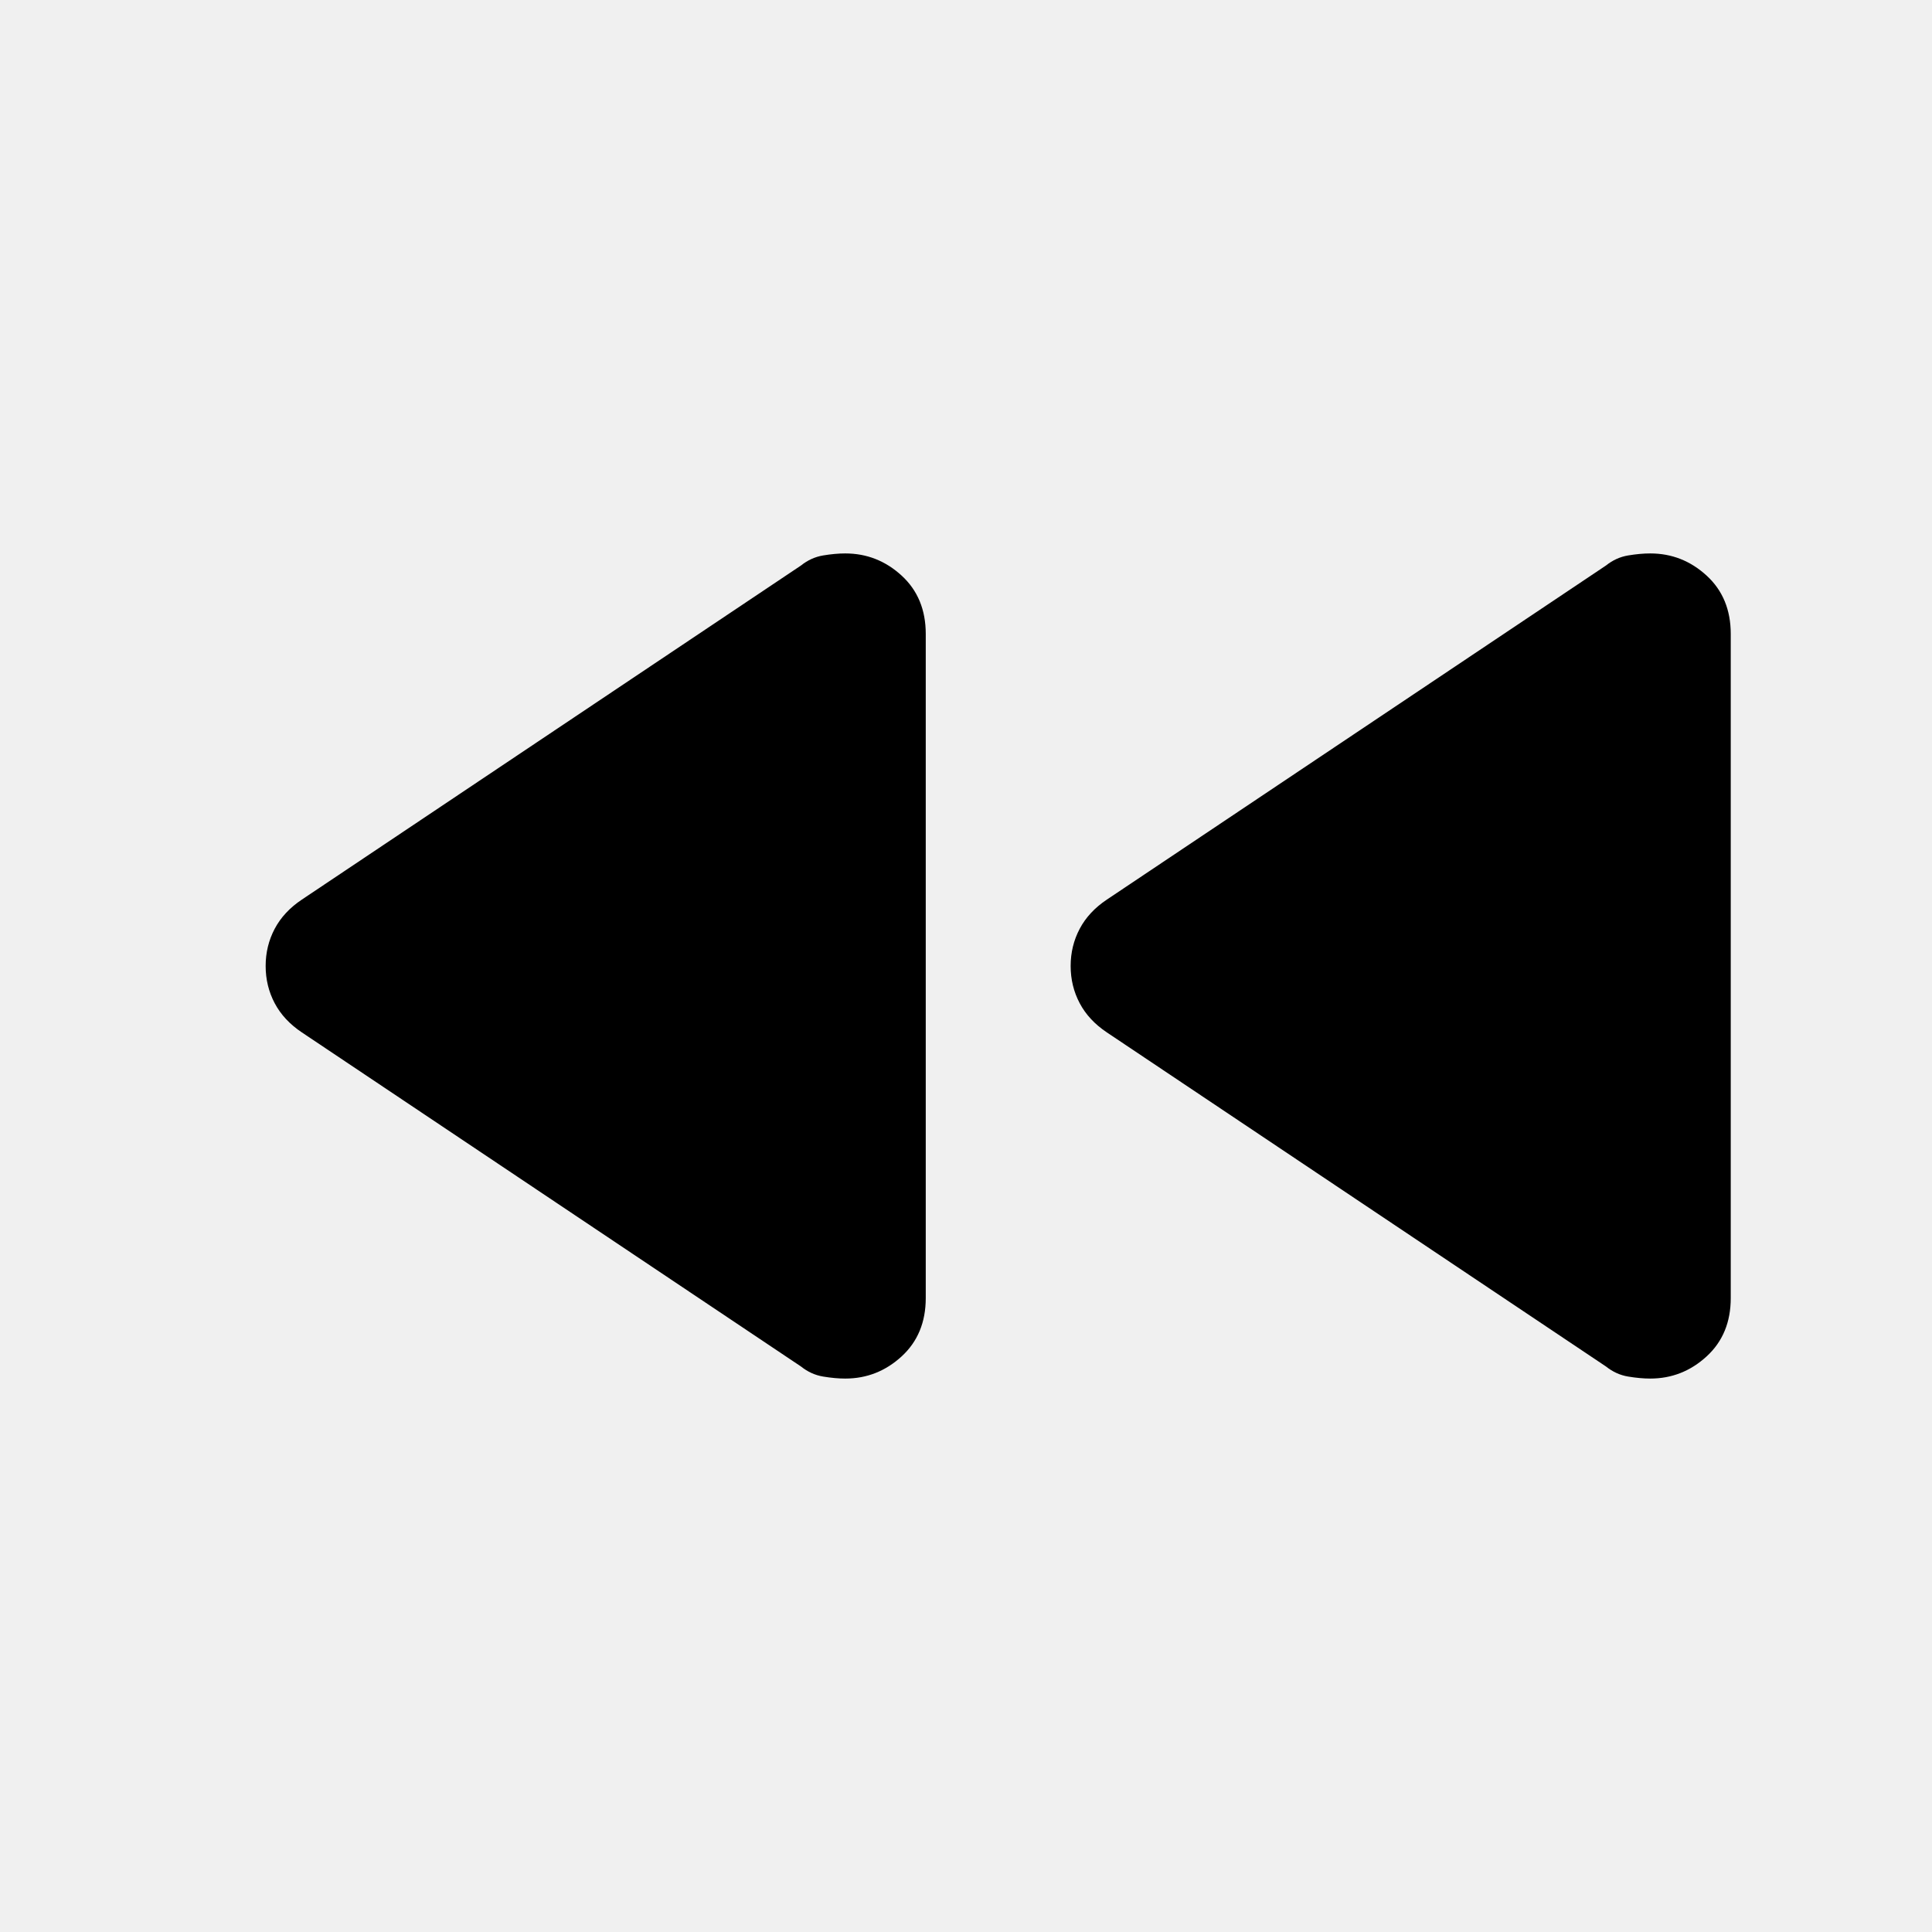
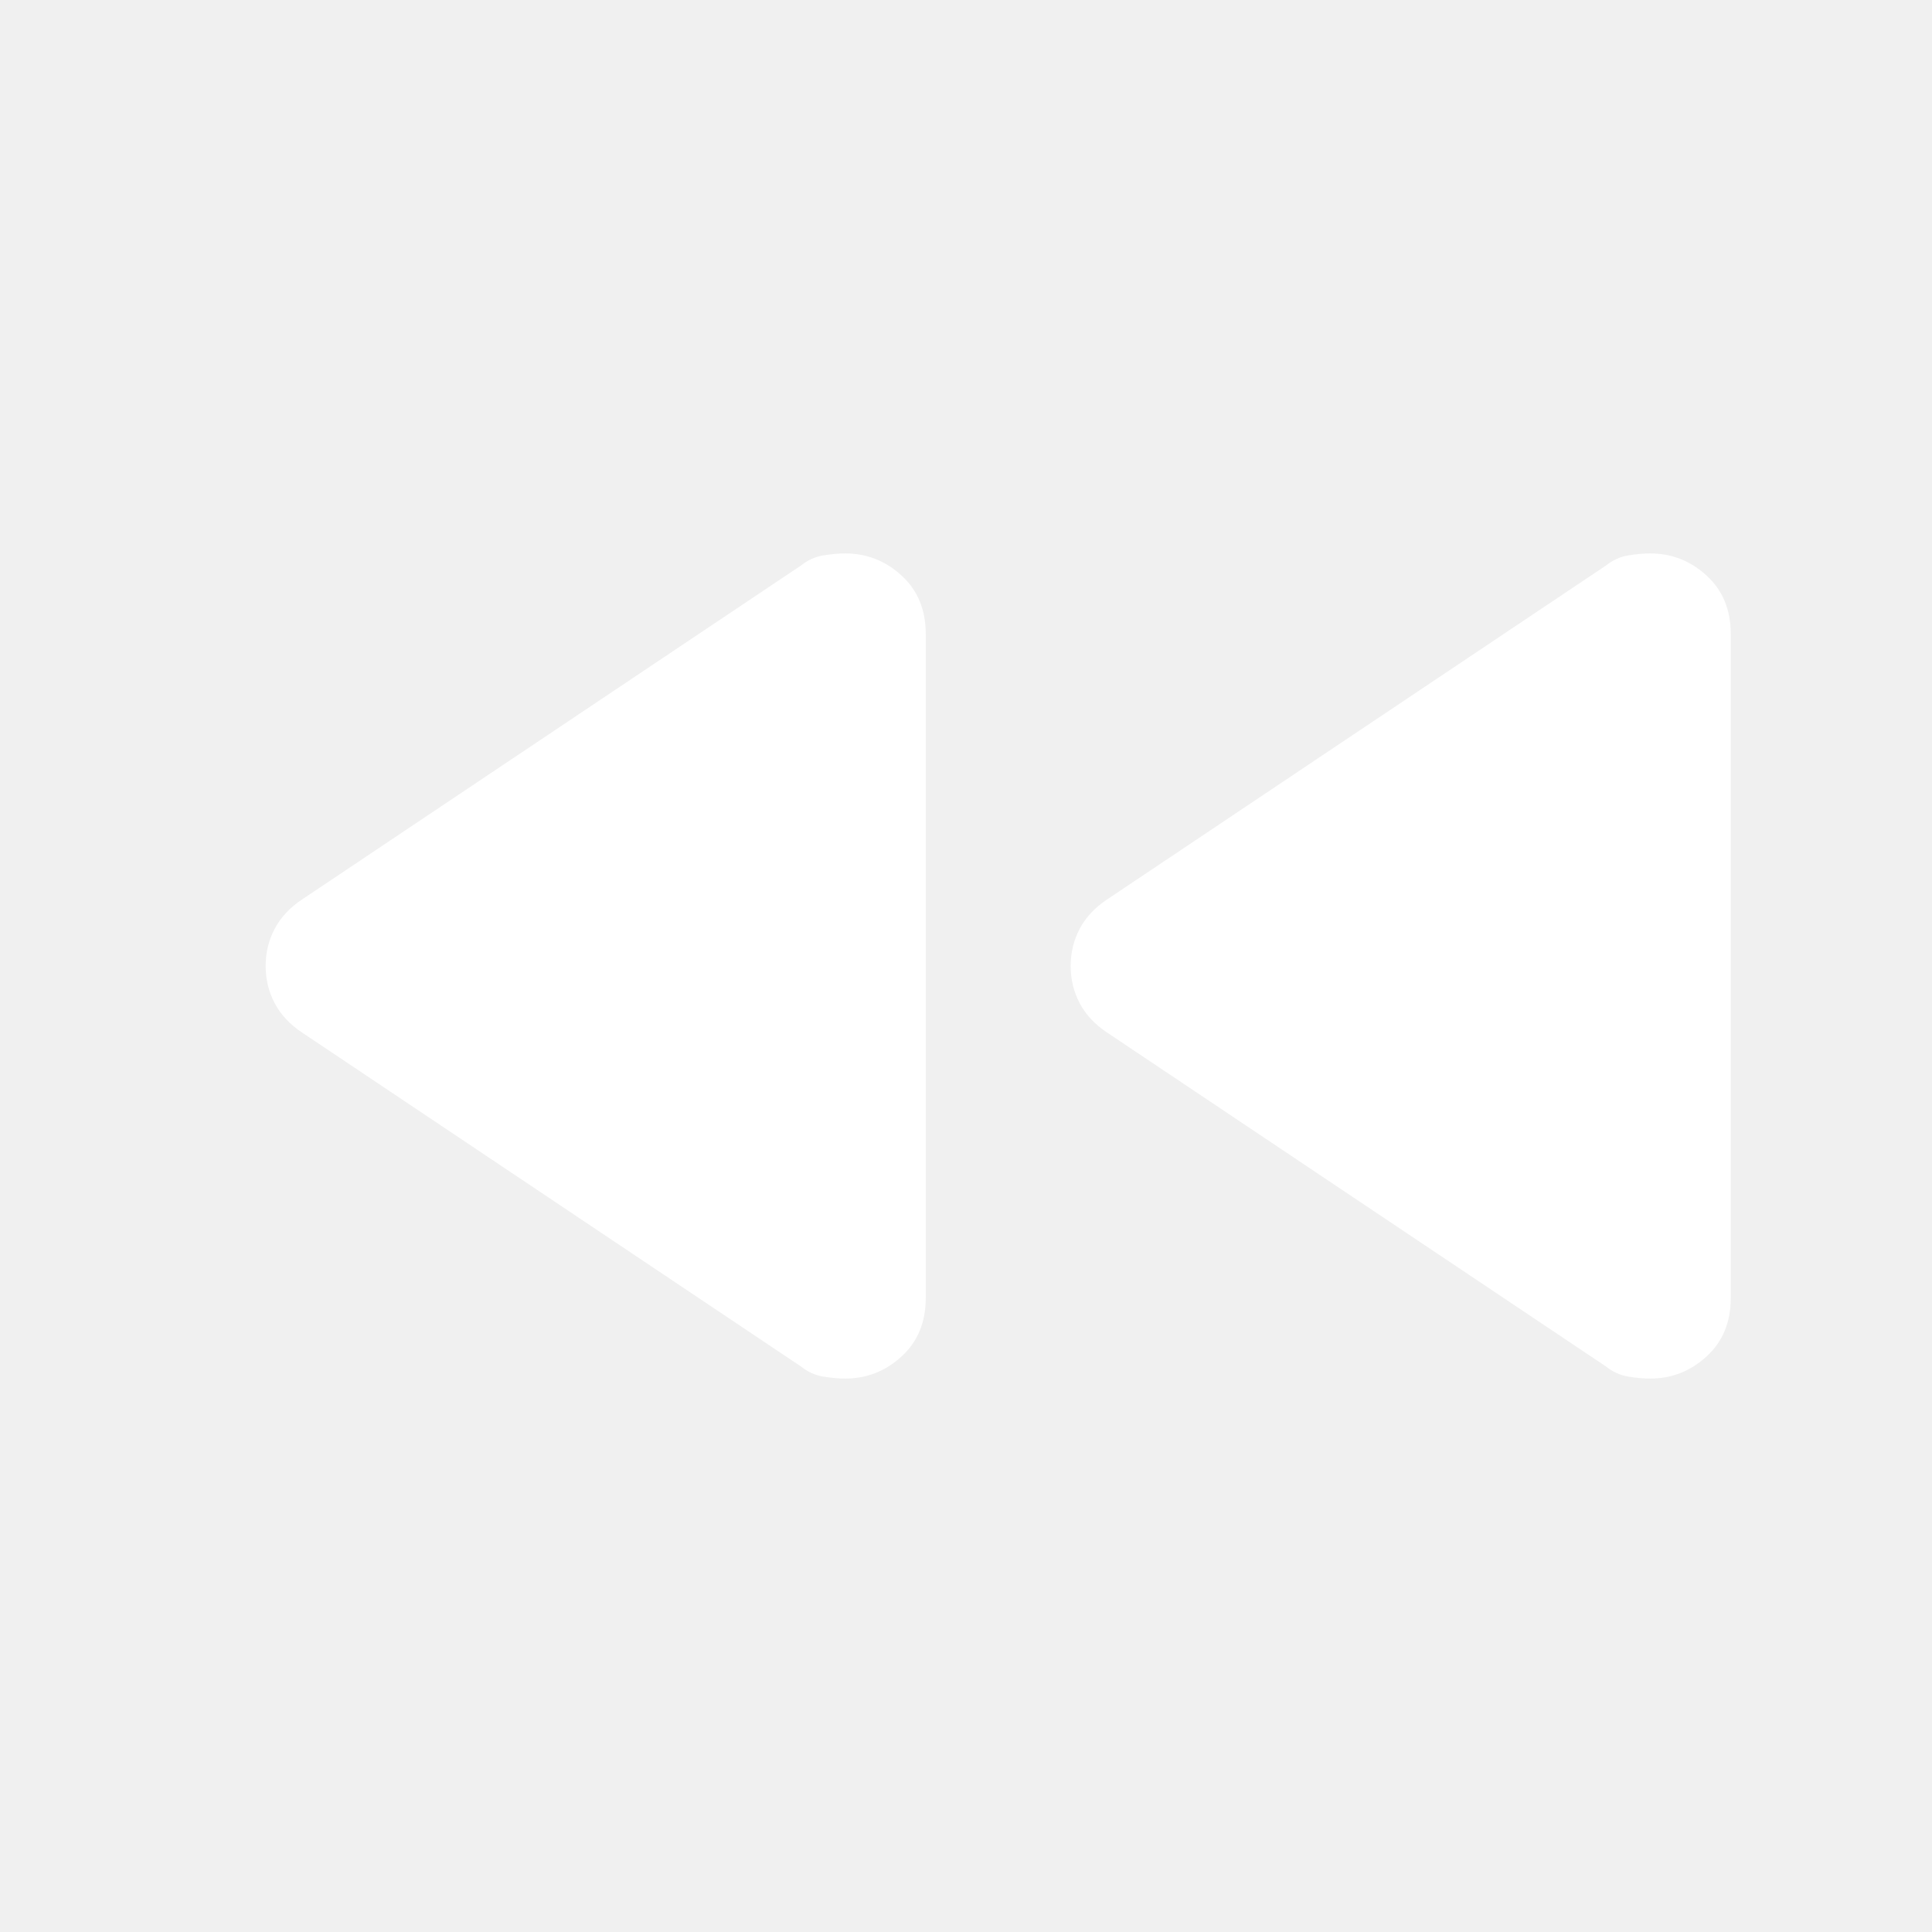
- <svg xmlns="http://www.w3.org/2000/svg" height="24" viewBox="0 -960 960 960" width="24">
-   <path d="M798-281 550-447q-9-6-13.5-14.5T532-480q0-10 4.5-18.5T550-513l248-166q5-4 11-5t11-1q16 0 28 11t12 29v330q0 18-12 29t-28 11q-5 0-11-1t-11-5Zm-400 0L150-447q-9-6-13.5-14.5T132-480q0-10 4.5-18.5T150-513l248-166q5-4 11-5t11-1q16 0 28 11t12 29v330q0 18-12 29t-28 11q-5 0-11-1t-11-5Z" />
+ <svg xmlns="http://www.w3.org/2000/svg" fill="#FFFFFF" height="24" viewBox="0 -960 960 960" width="24">
+   <path fill="#FFFFFF" d="M798-281 550-447q-9-6-13.5-14.5T532-480q0-10 4.5-18.5T550-513l248-166q5-4 11-5t11-1q16 0 28 11t12 29v330q0 18-12 29t-28 11q-5 0-11-1t-11-5Zm-400 0L150-447q-9-6-13.5-14.5T132-480q0-10 4.5-18.5T150-513l248-166q5-4 11-5t11-1q16 0 28 11t12 29v330q0 18-12 29t-28 11q-5 0-11-1t-11-5Z" />
</svg>
